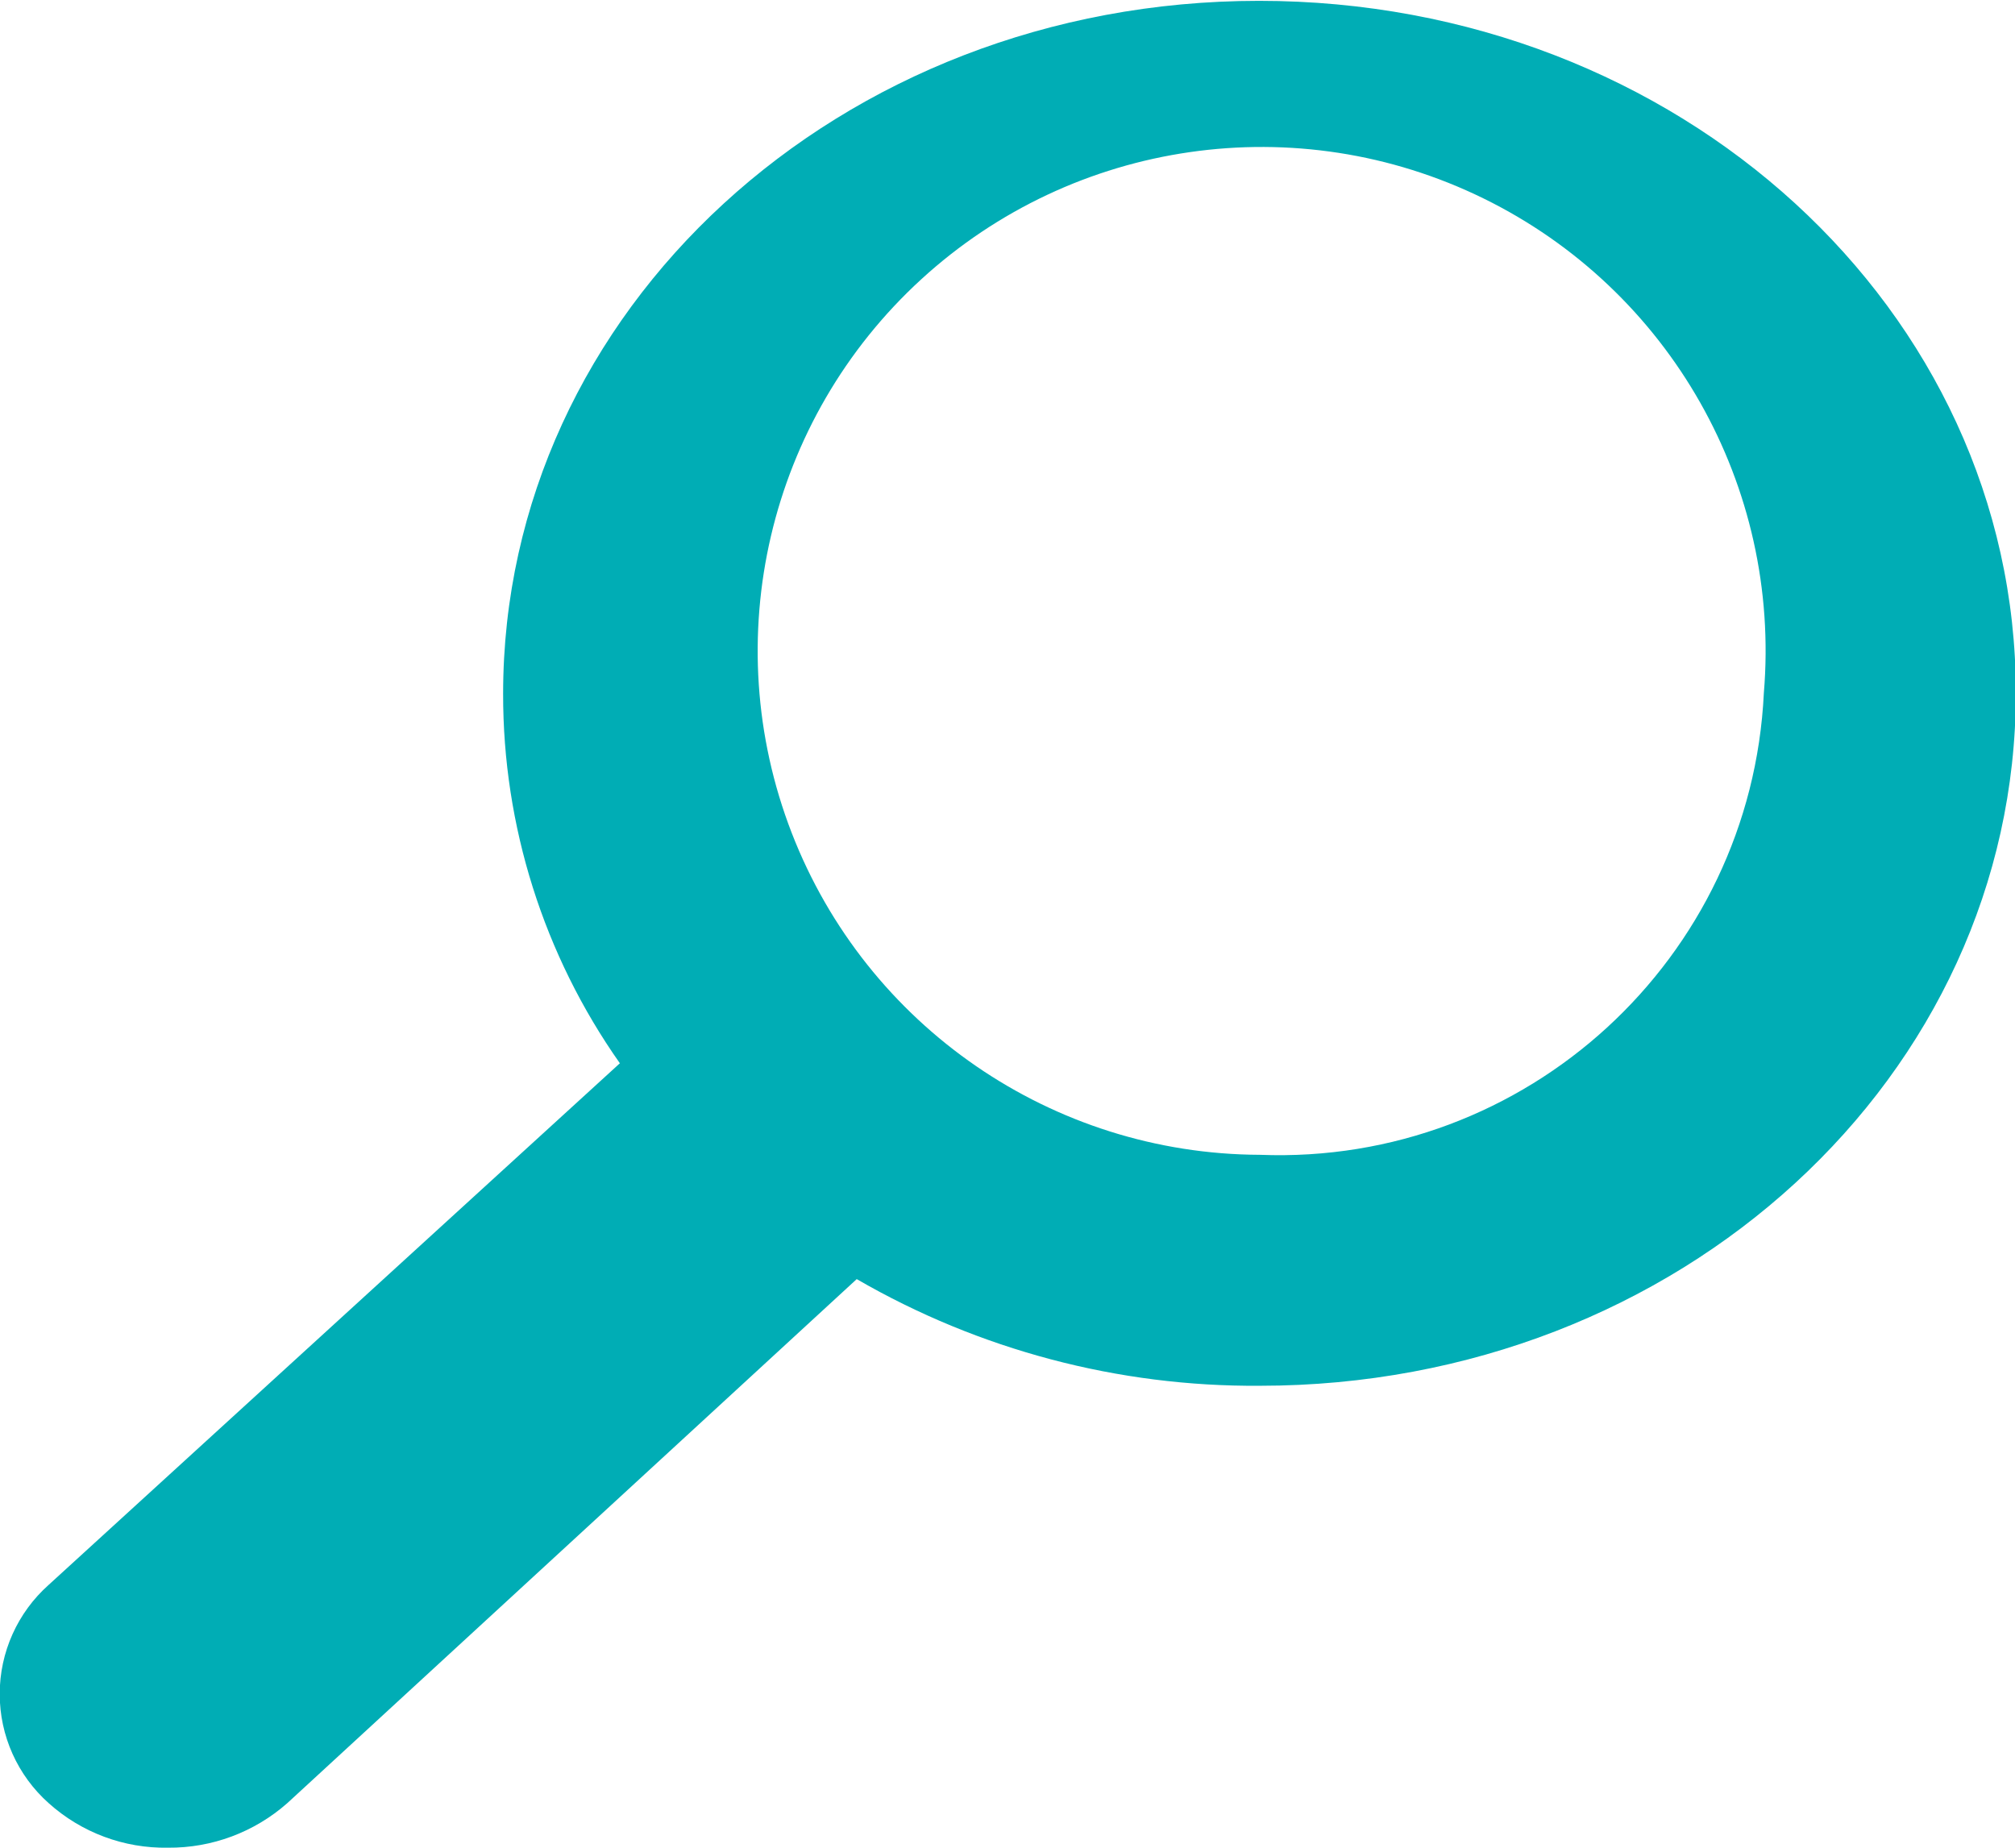
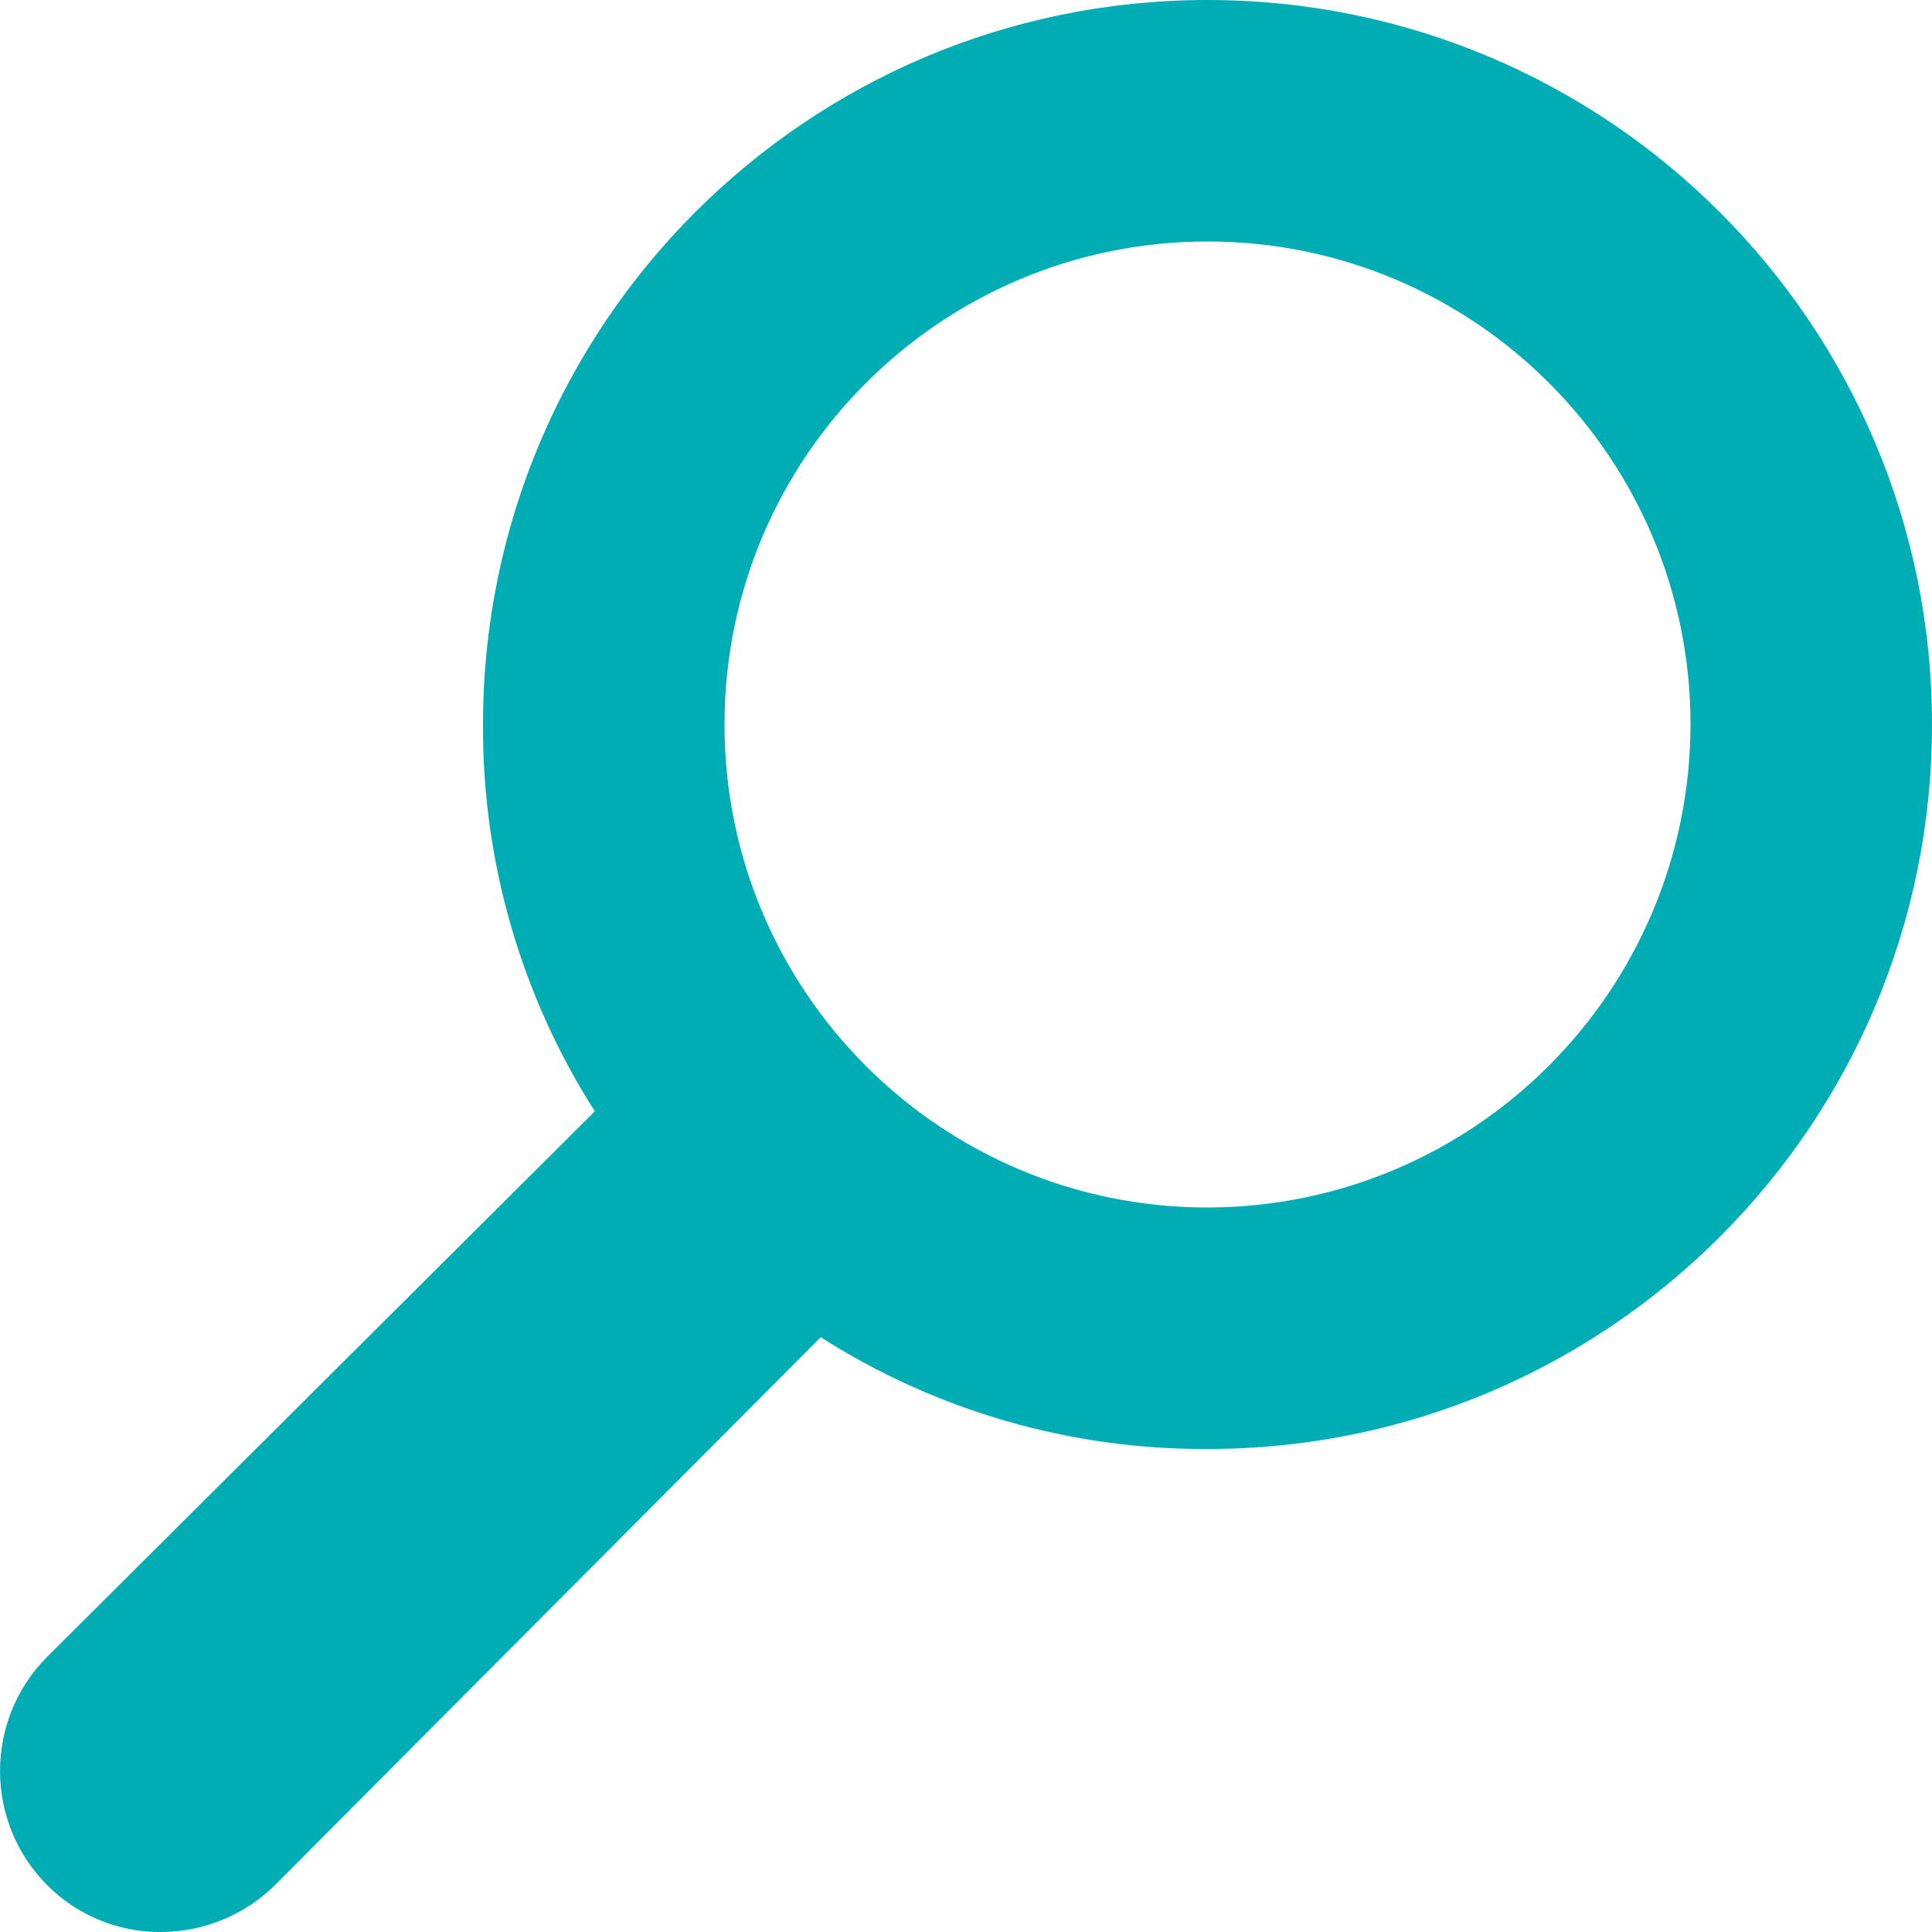
- <svg xmlns="http://www.w3.org/2000/svg" id="home" width="23.99" height="22" viewBox="0 0 23.99 22">
-   <path d="M576,340.25c0,4.56-4,8.25-9,8.25a9.44,9.44,0,0,1-4.8-1.27l-6.78,6.24A2.12,2.12,0,0,1,554,354a2.07,2.07,0,0,1-1.42-.53,1.74,1.74,0,0,1,0-2.6l6.8-6.21a7.62,7.62,0,0,1-1.39-4.4c0-4.56,4-8.25,9-8.25S576,335.69,576,340.25Zm-3,0a6,6,0,1,0-6,5.5A5.78,5.78,0,0,0,573,340.25Z" transform="translate(-552 -332)" fill="#00adb5" />
+ <svg xmlns="http://www.w3.org/2000/svg" width="24" height="24" viewBox="0 0 24 24">
+   <defs>
+     <style>
+       .a {
+         fill: #00adb5;
+       }
+     </style>
+   </defs>
+   <path class="a" d="M24,9a8.998,8.998,0,0,1-9,9,8.847,8.847,0,0,1-4.805-1.389l-6.778,6.805A2.021,2.021,0,0,1,2,24a1.973,1.973,0,0,1-1.416-.584,2.011,2.011,0,0,1,0-2.833l6.805-6.778A8.847,8.847,0,0,1,6,9,9,9,0,1,1,24,9Zm-3,0a6,6,0,1,0-6,6A6.01,6.01,0,0,0,21,9Z" />
</svg>
